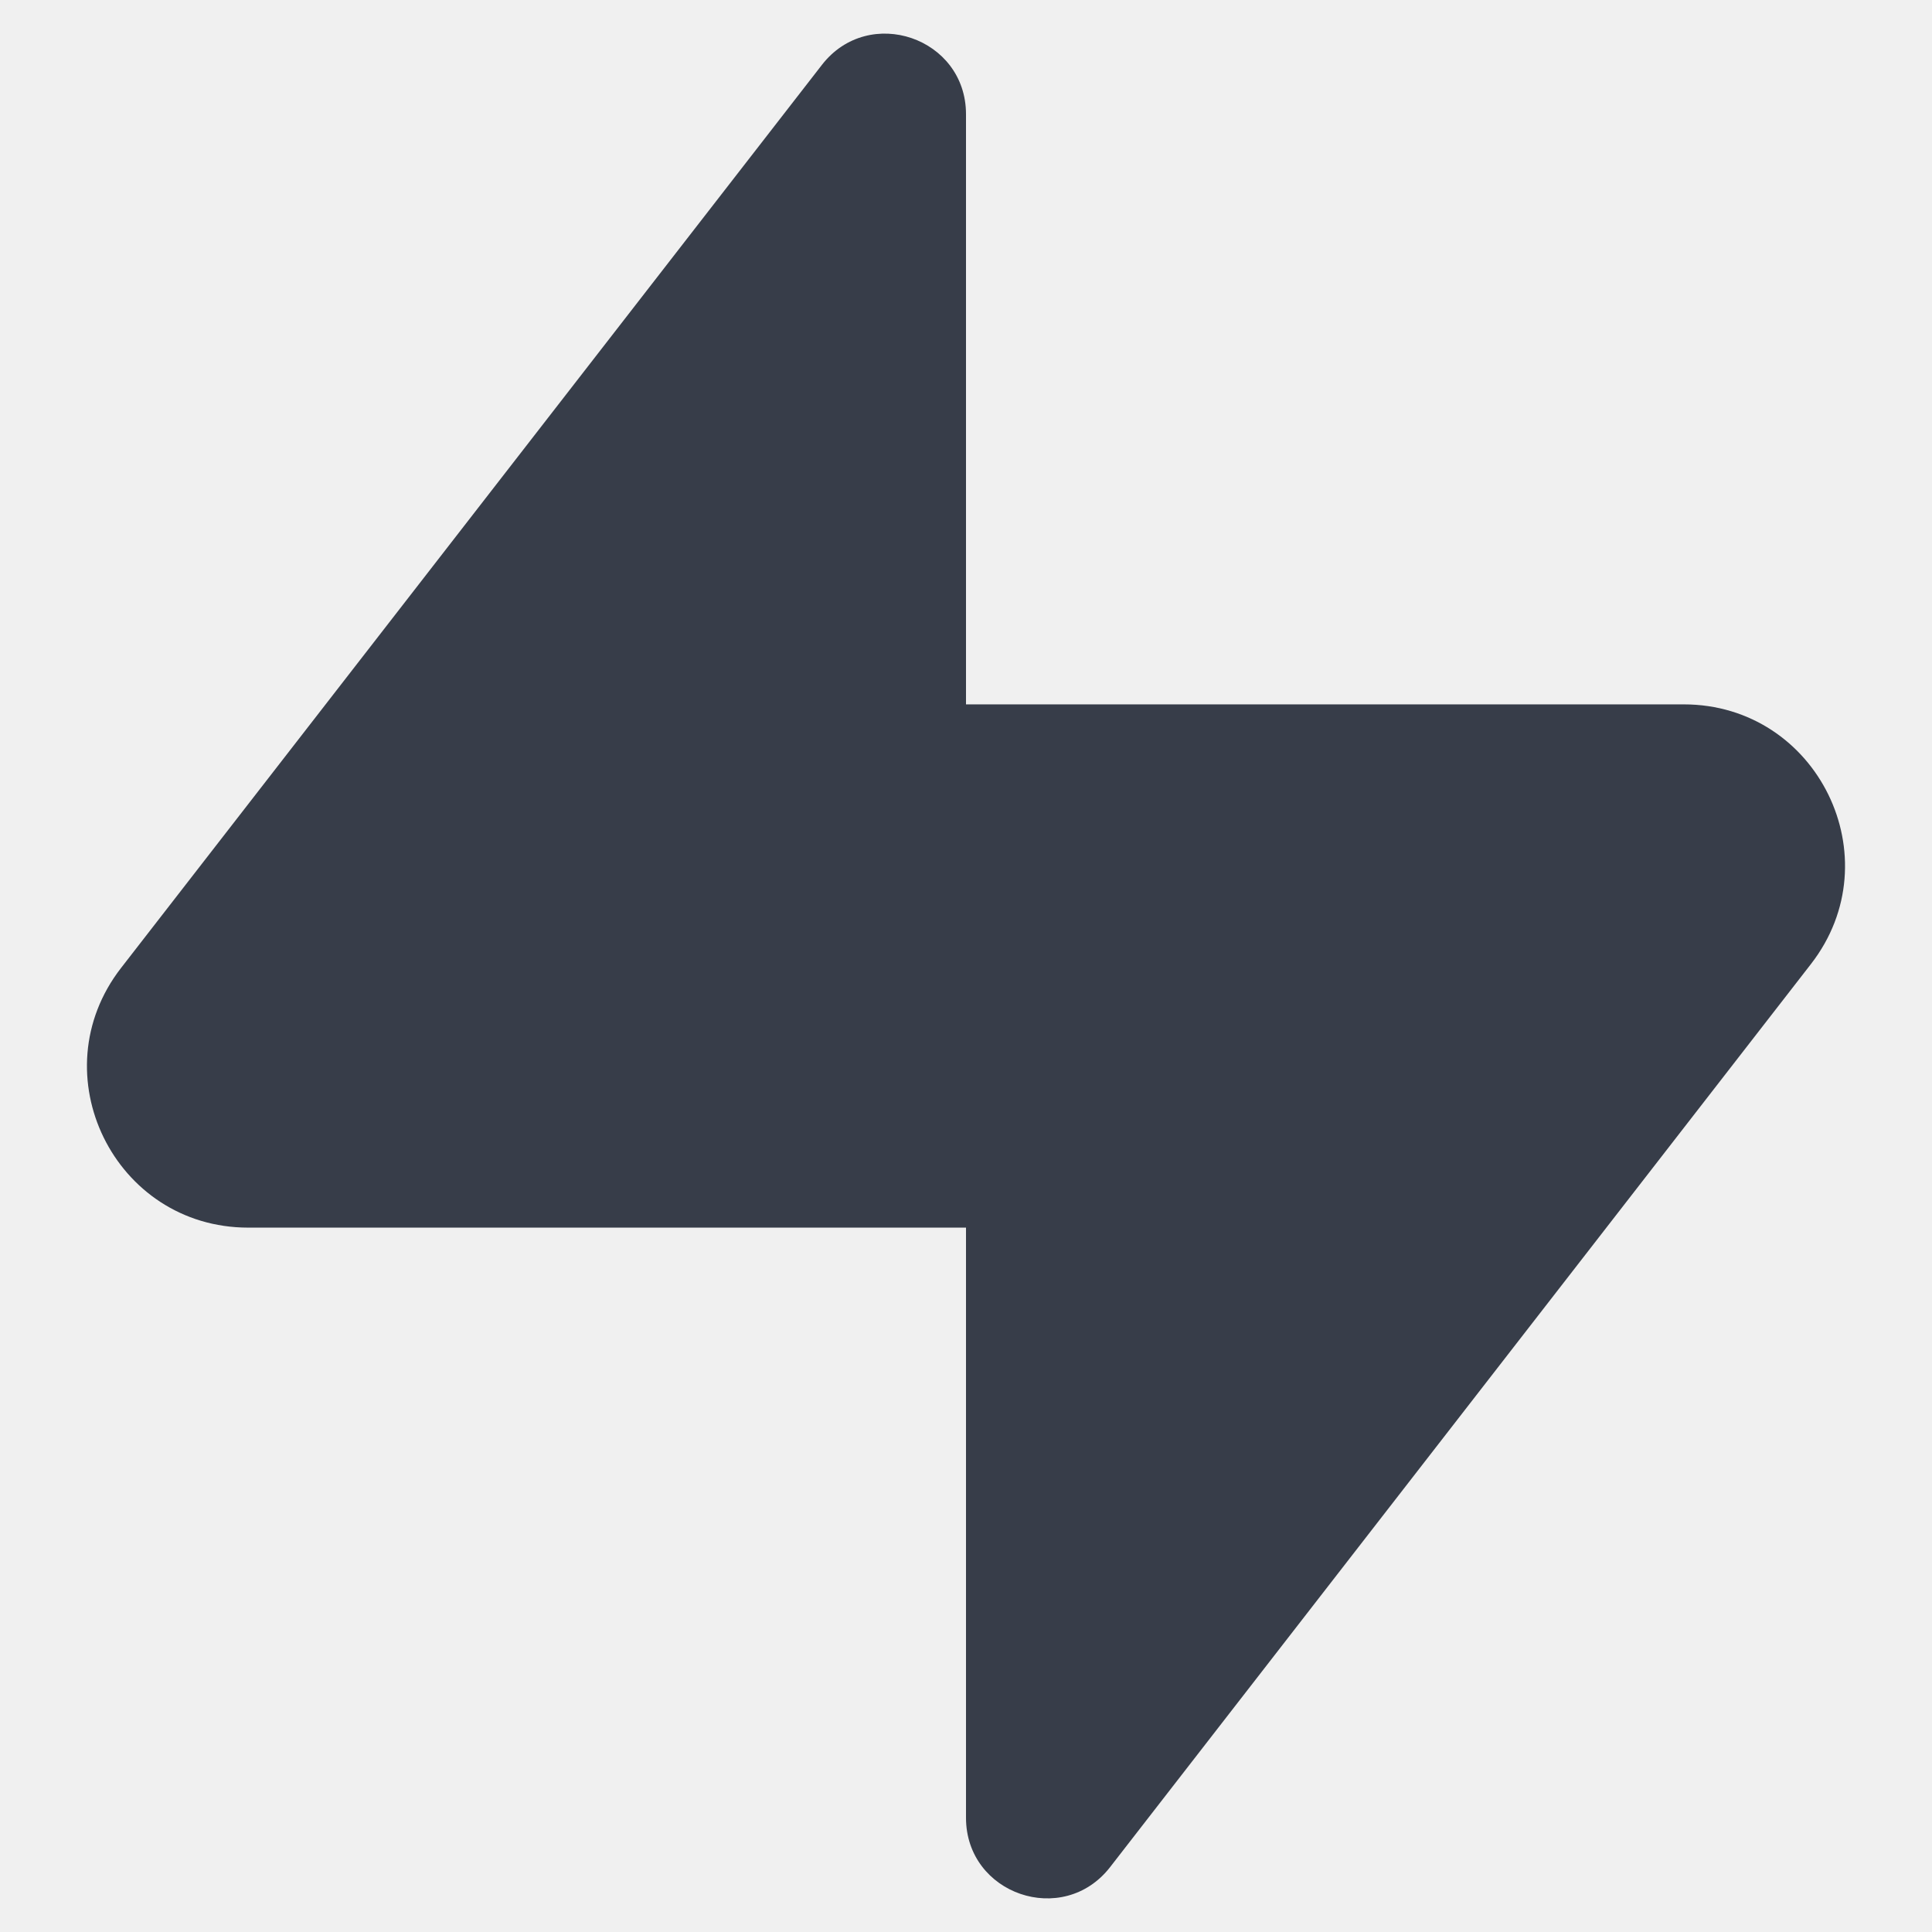
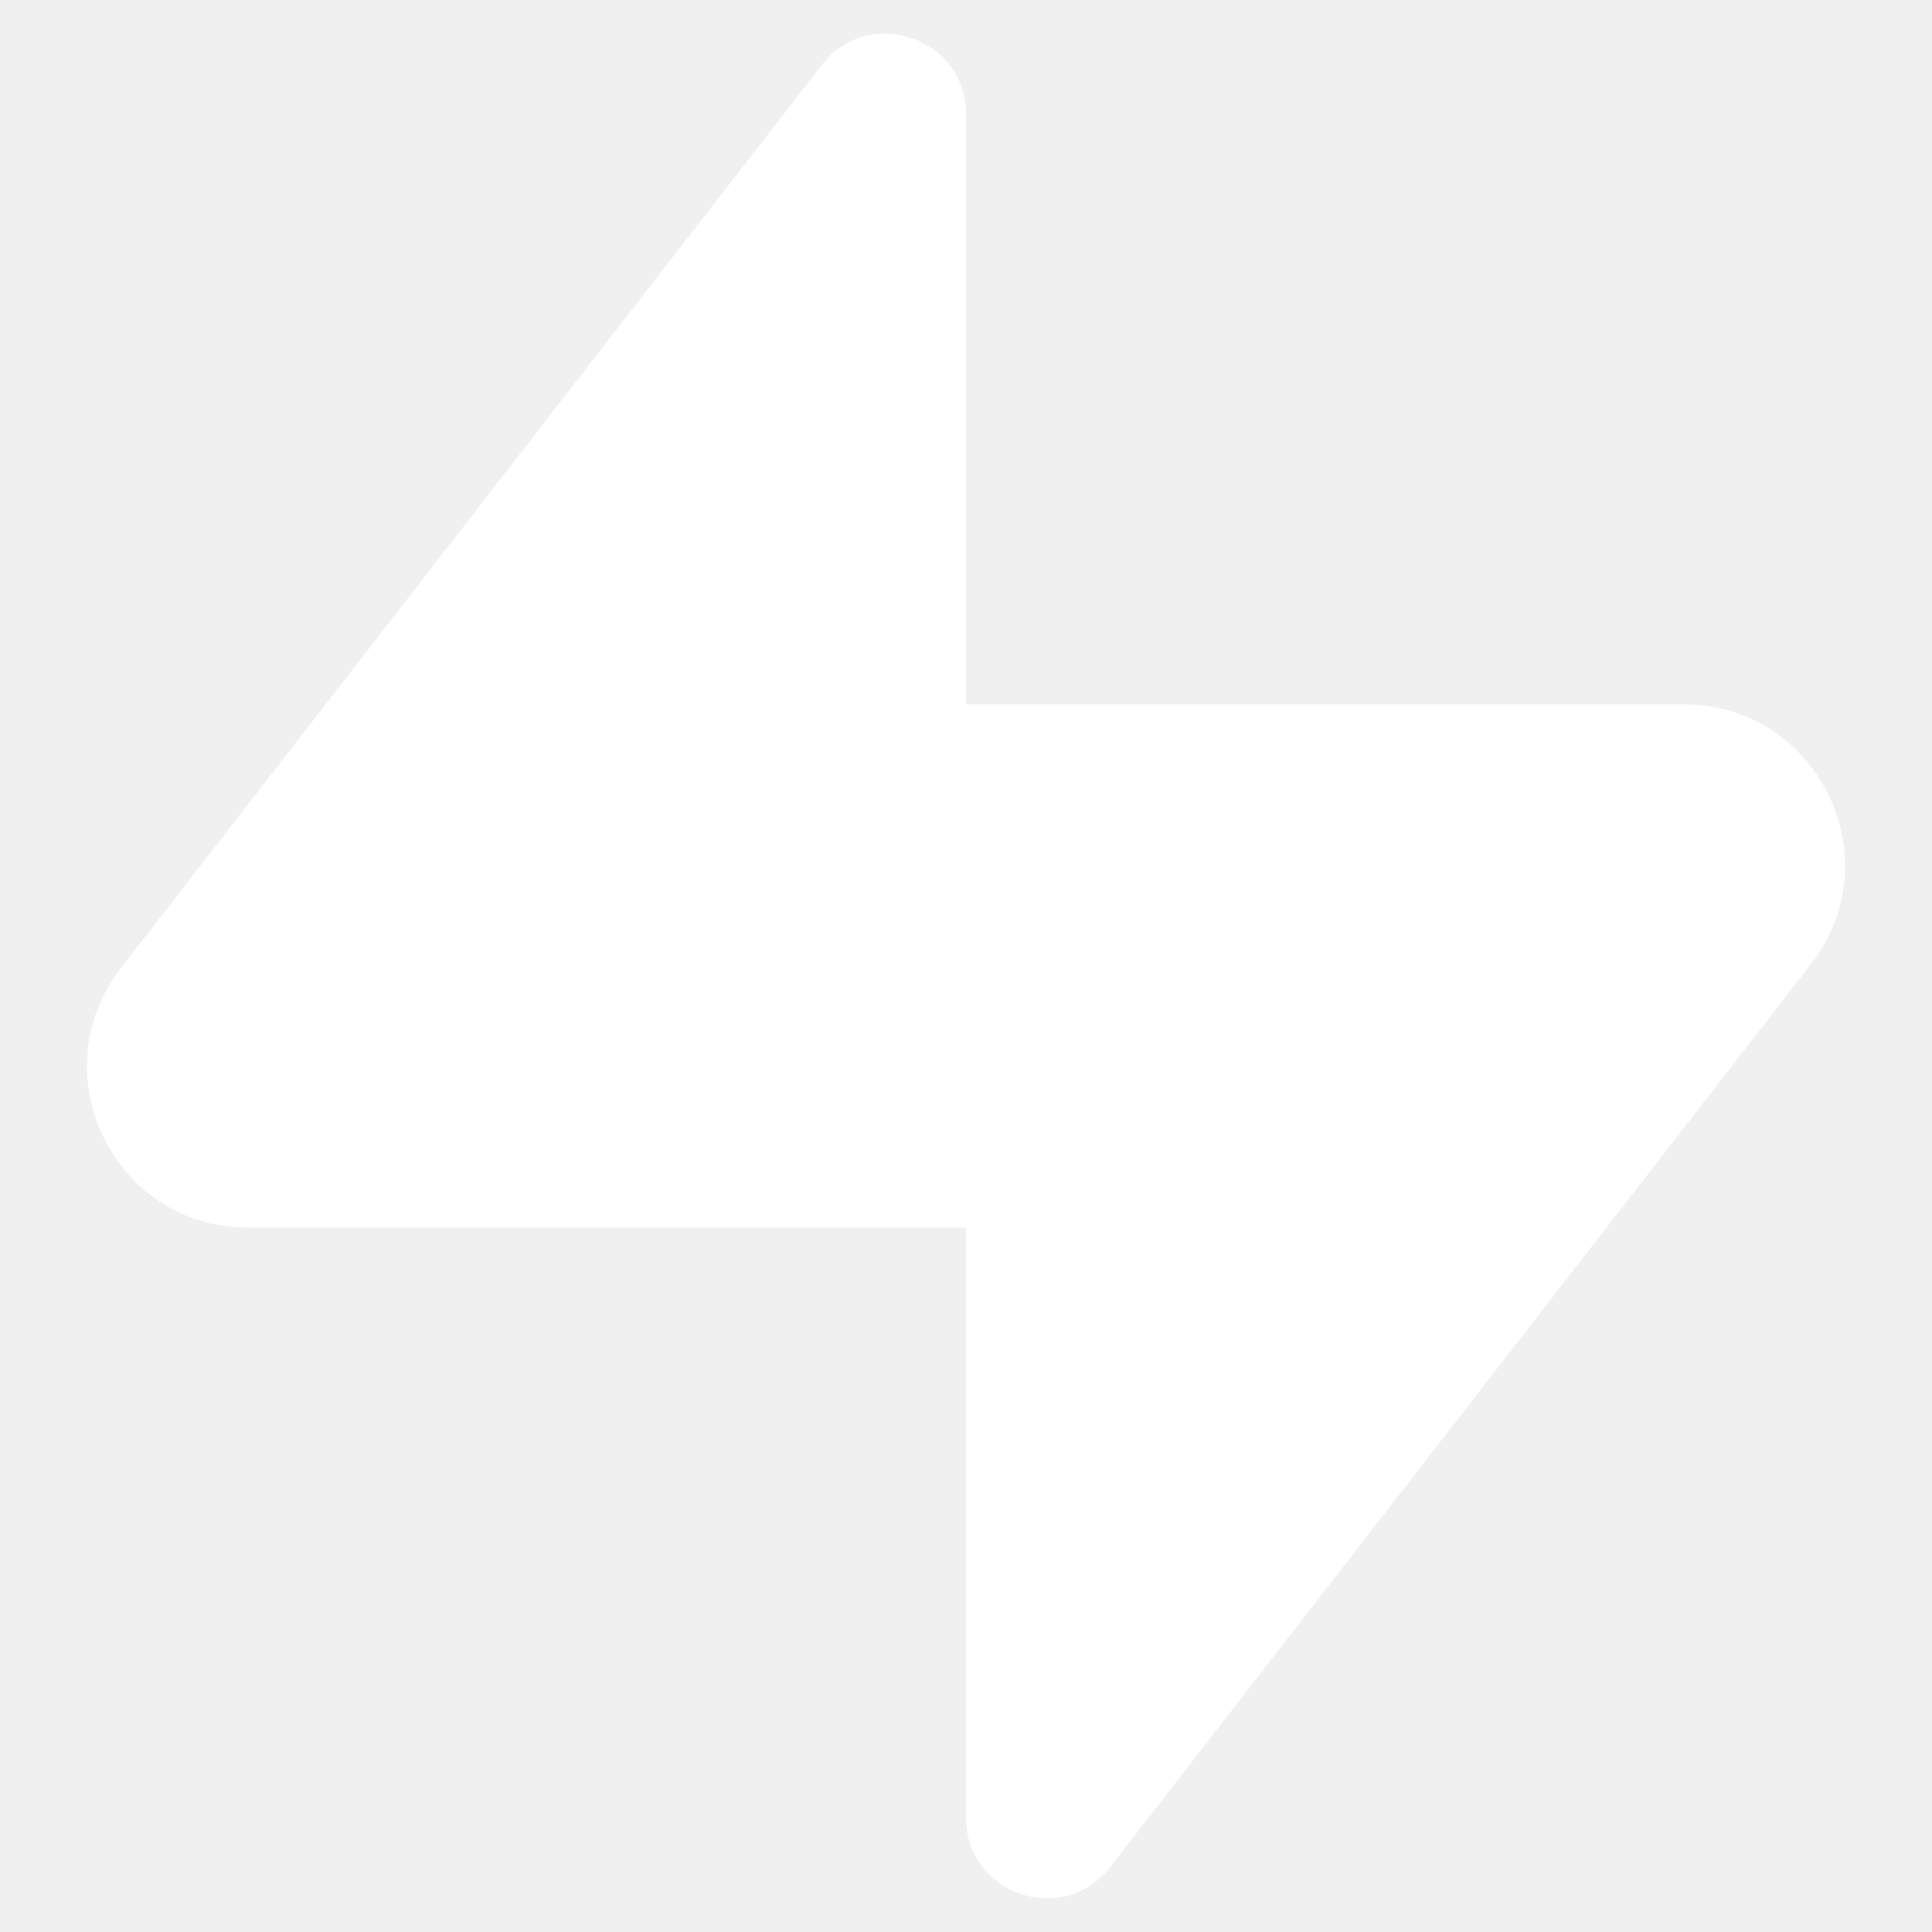
- <svg xmlns="http://www.w3.org/2000/svg" stroke="#373D49" fill="#373D49" stroke-width="0" viewBox="0 0 24 24">
+ <svg xmlns="http://www.w3.org/2000/svg" stroke="#FFF" fill="#FFF" stroke-width="0" viewBox="0 0 24 24">
  <path d="M3.084 15.25C1.42 15.25 0.484 13.338 1.504 12.024L10.21 0.806C10.794 0.054 12 0.467 12 1.419V8.75H20.916C22.579 8.75 23.516 10.662 22.496 11.976L13.79 23.194C13.206 23.946 12 23.533 12 22.581V15.25H3.084Z">
    </path>
</svg>
